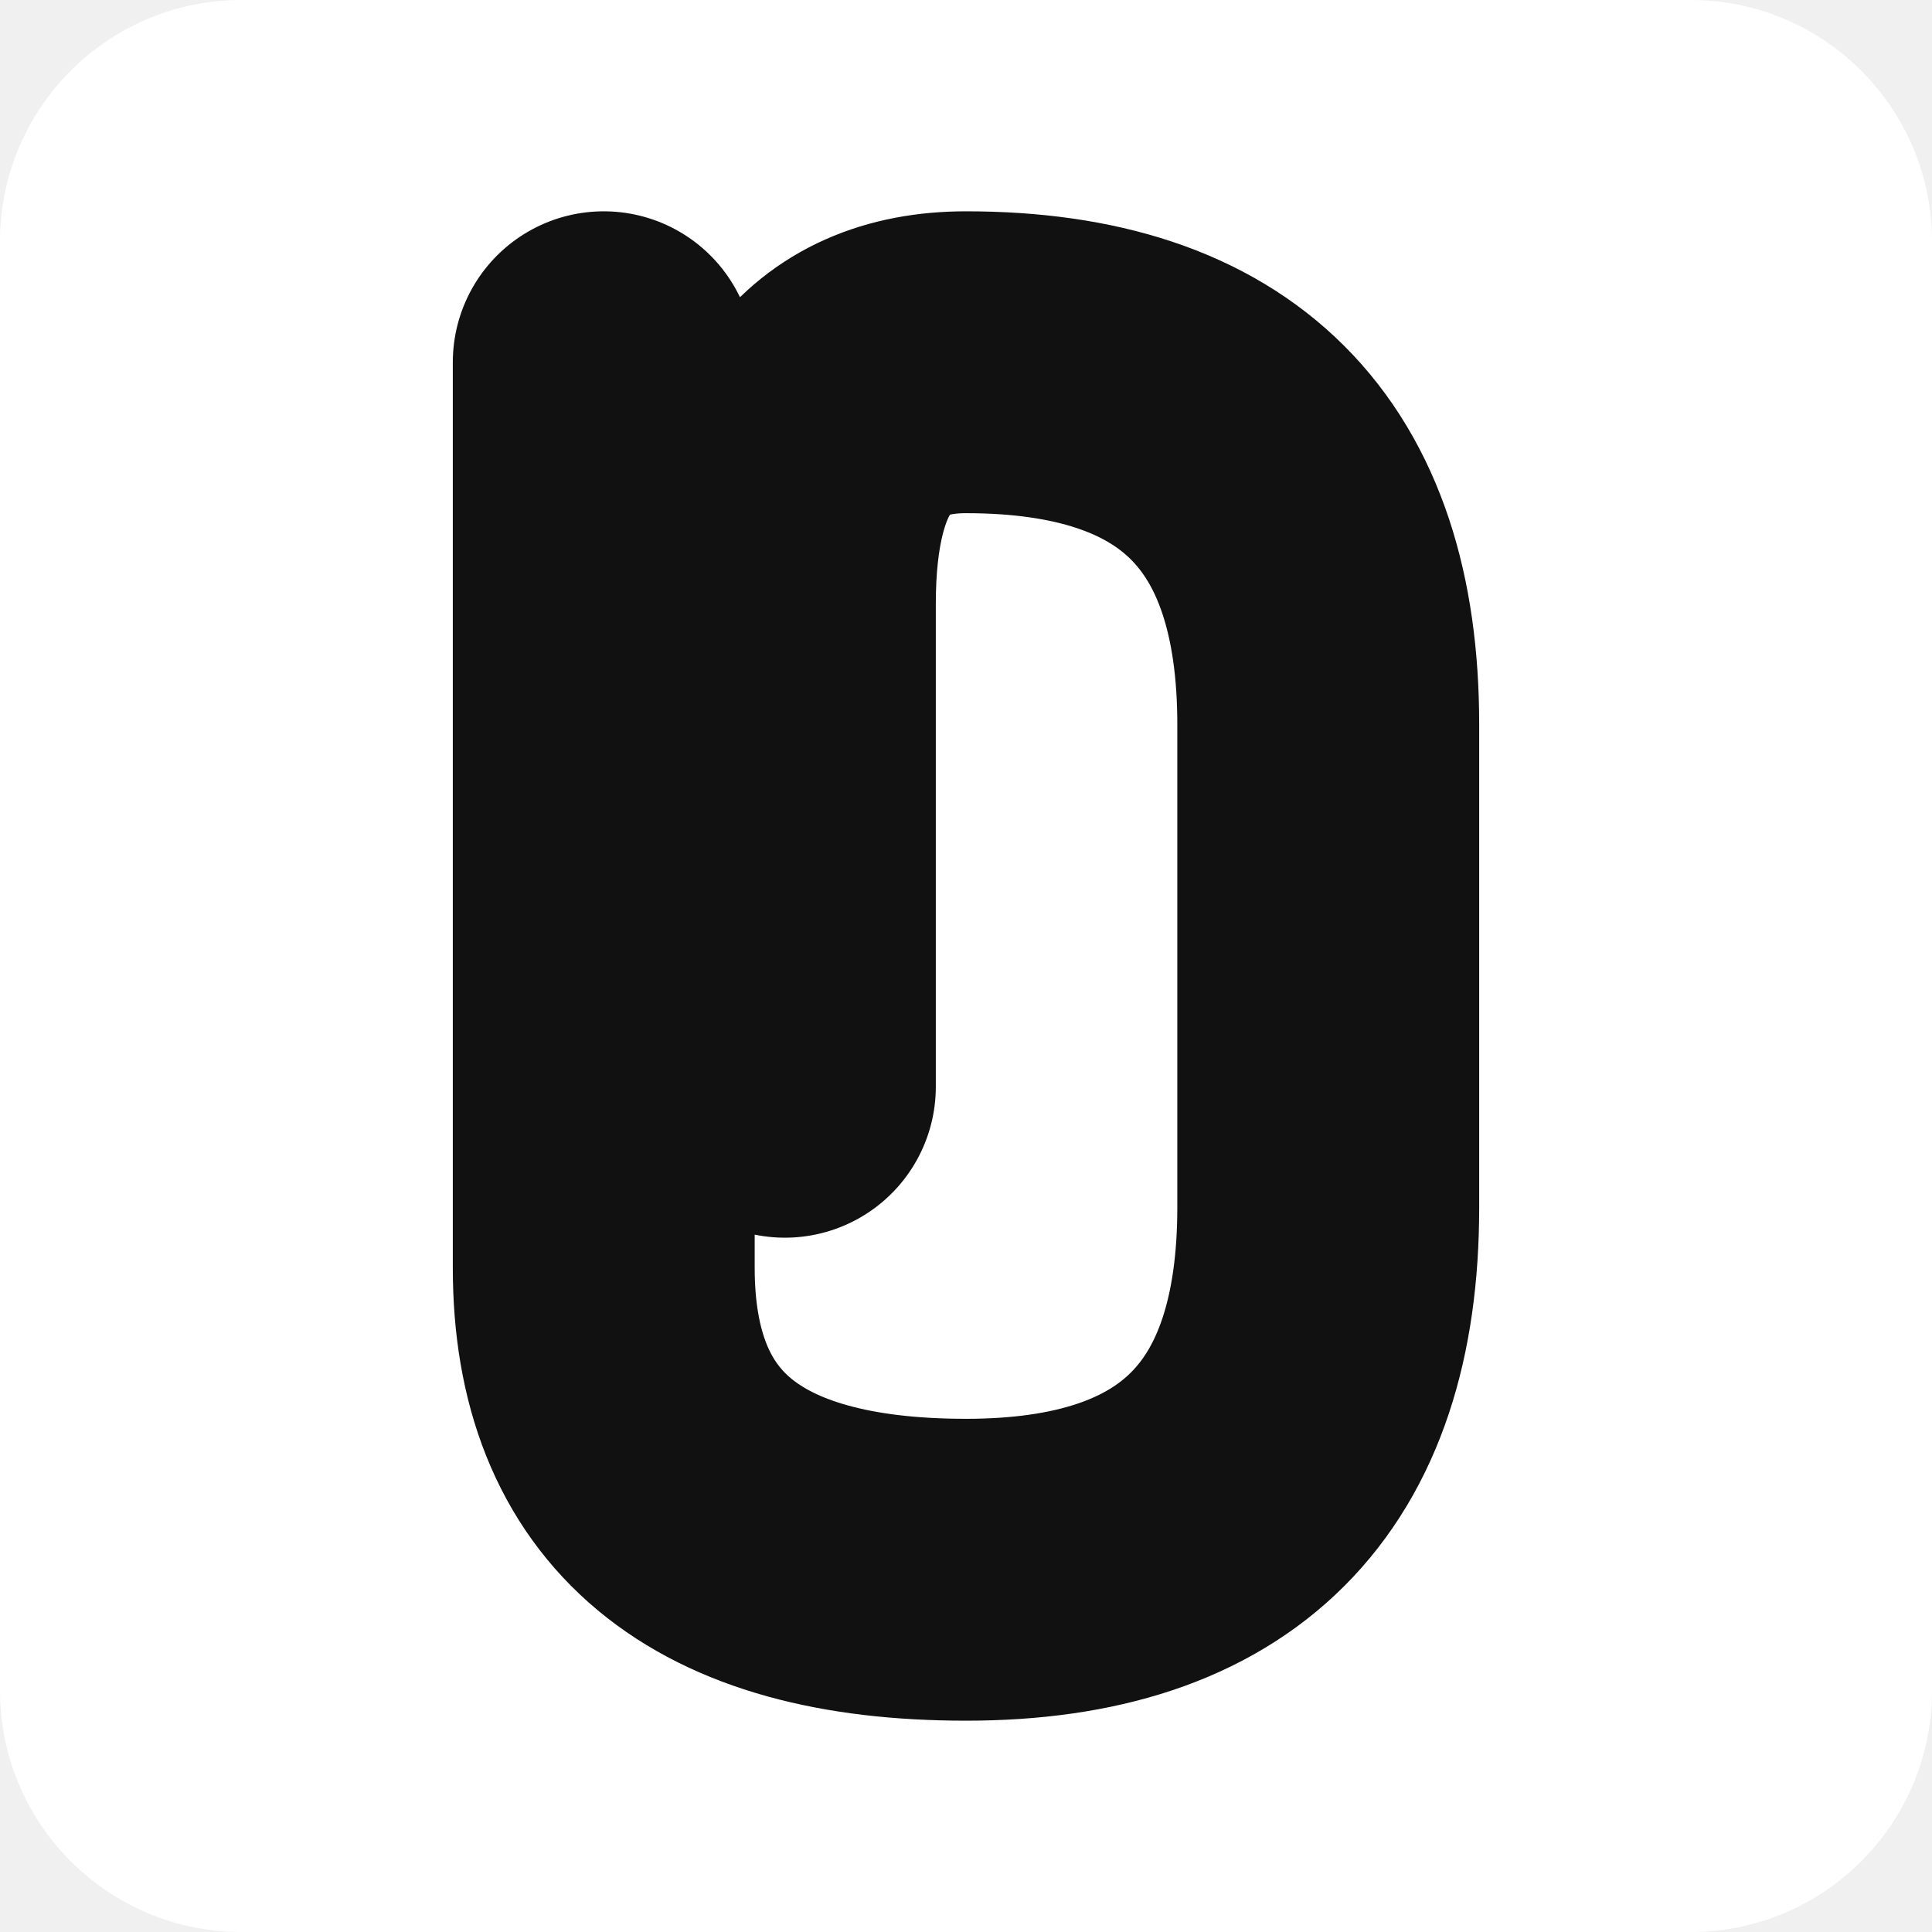
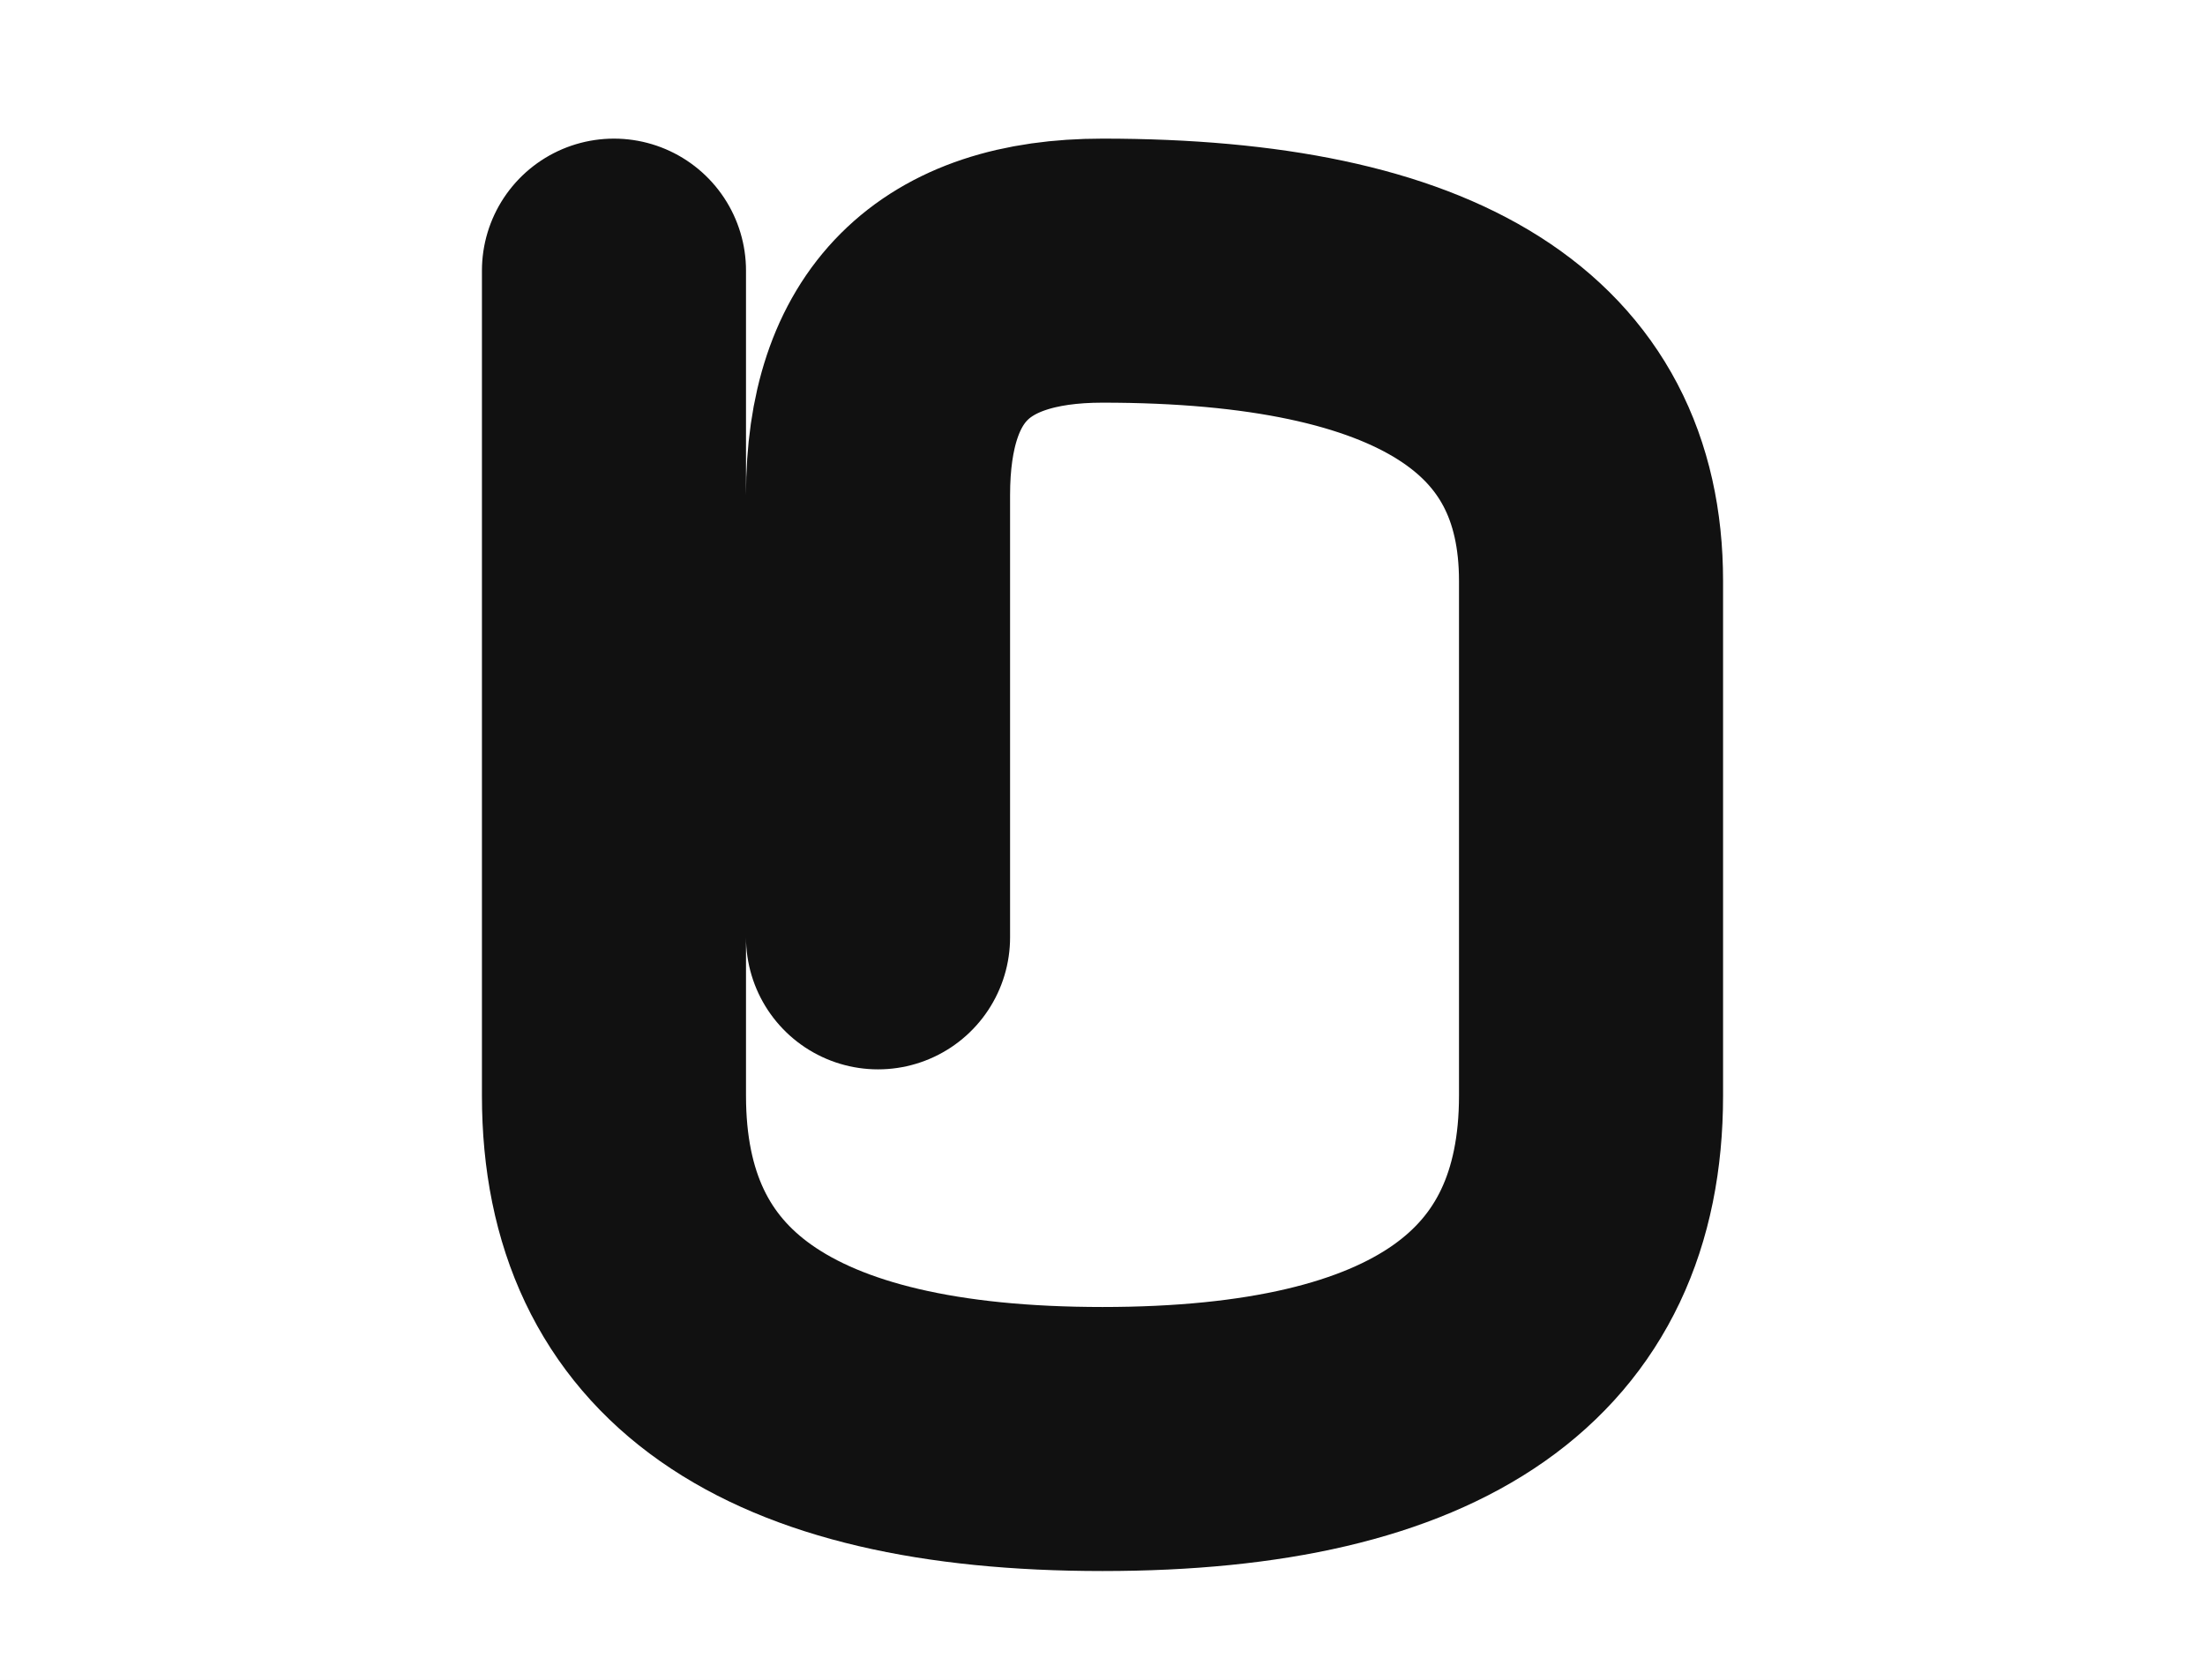
- <svg xmlns="http://www.w3.org/2000/svg" viewBox="0 0 256 256" role="img" aria-labelledby="unlockyMarkTitle">
-   <rect width="256" height="256" fill="white" rx="32" />
-   <path d="M80 48 V168 Q80 208 128 208 Q176 208 176 160 V96 Q176 48 128 48 Q104 48 104 80 V144" fill="none" stroke="#111111" stroke-width="40" stroke-linecap="round" stroke-linejoin="round" />
+ <svg xmlns="http://www.w3.org/2000/svg" viewBox="0 0 668 509" role="img" aria-labelledby="unlockyMarkTitle">
+   <rect width="668" height="509" fill="white" />
+   <path d="M186 82 V332 Q186 436 334 436 Q482 436 482 332 V176 Q482 82 334 82 Q266 82 266 150 V284" fill="none" stroke="#111111" stroke-width="80" stroke-linecap="round" stroke-linejoin="round" />
</svg>
